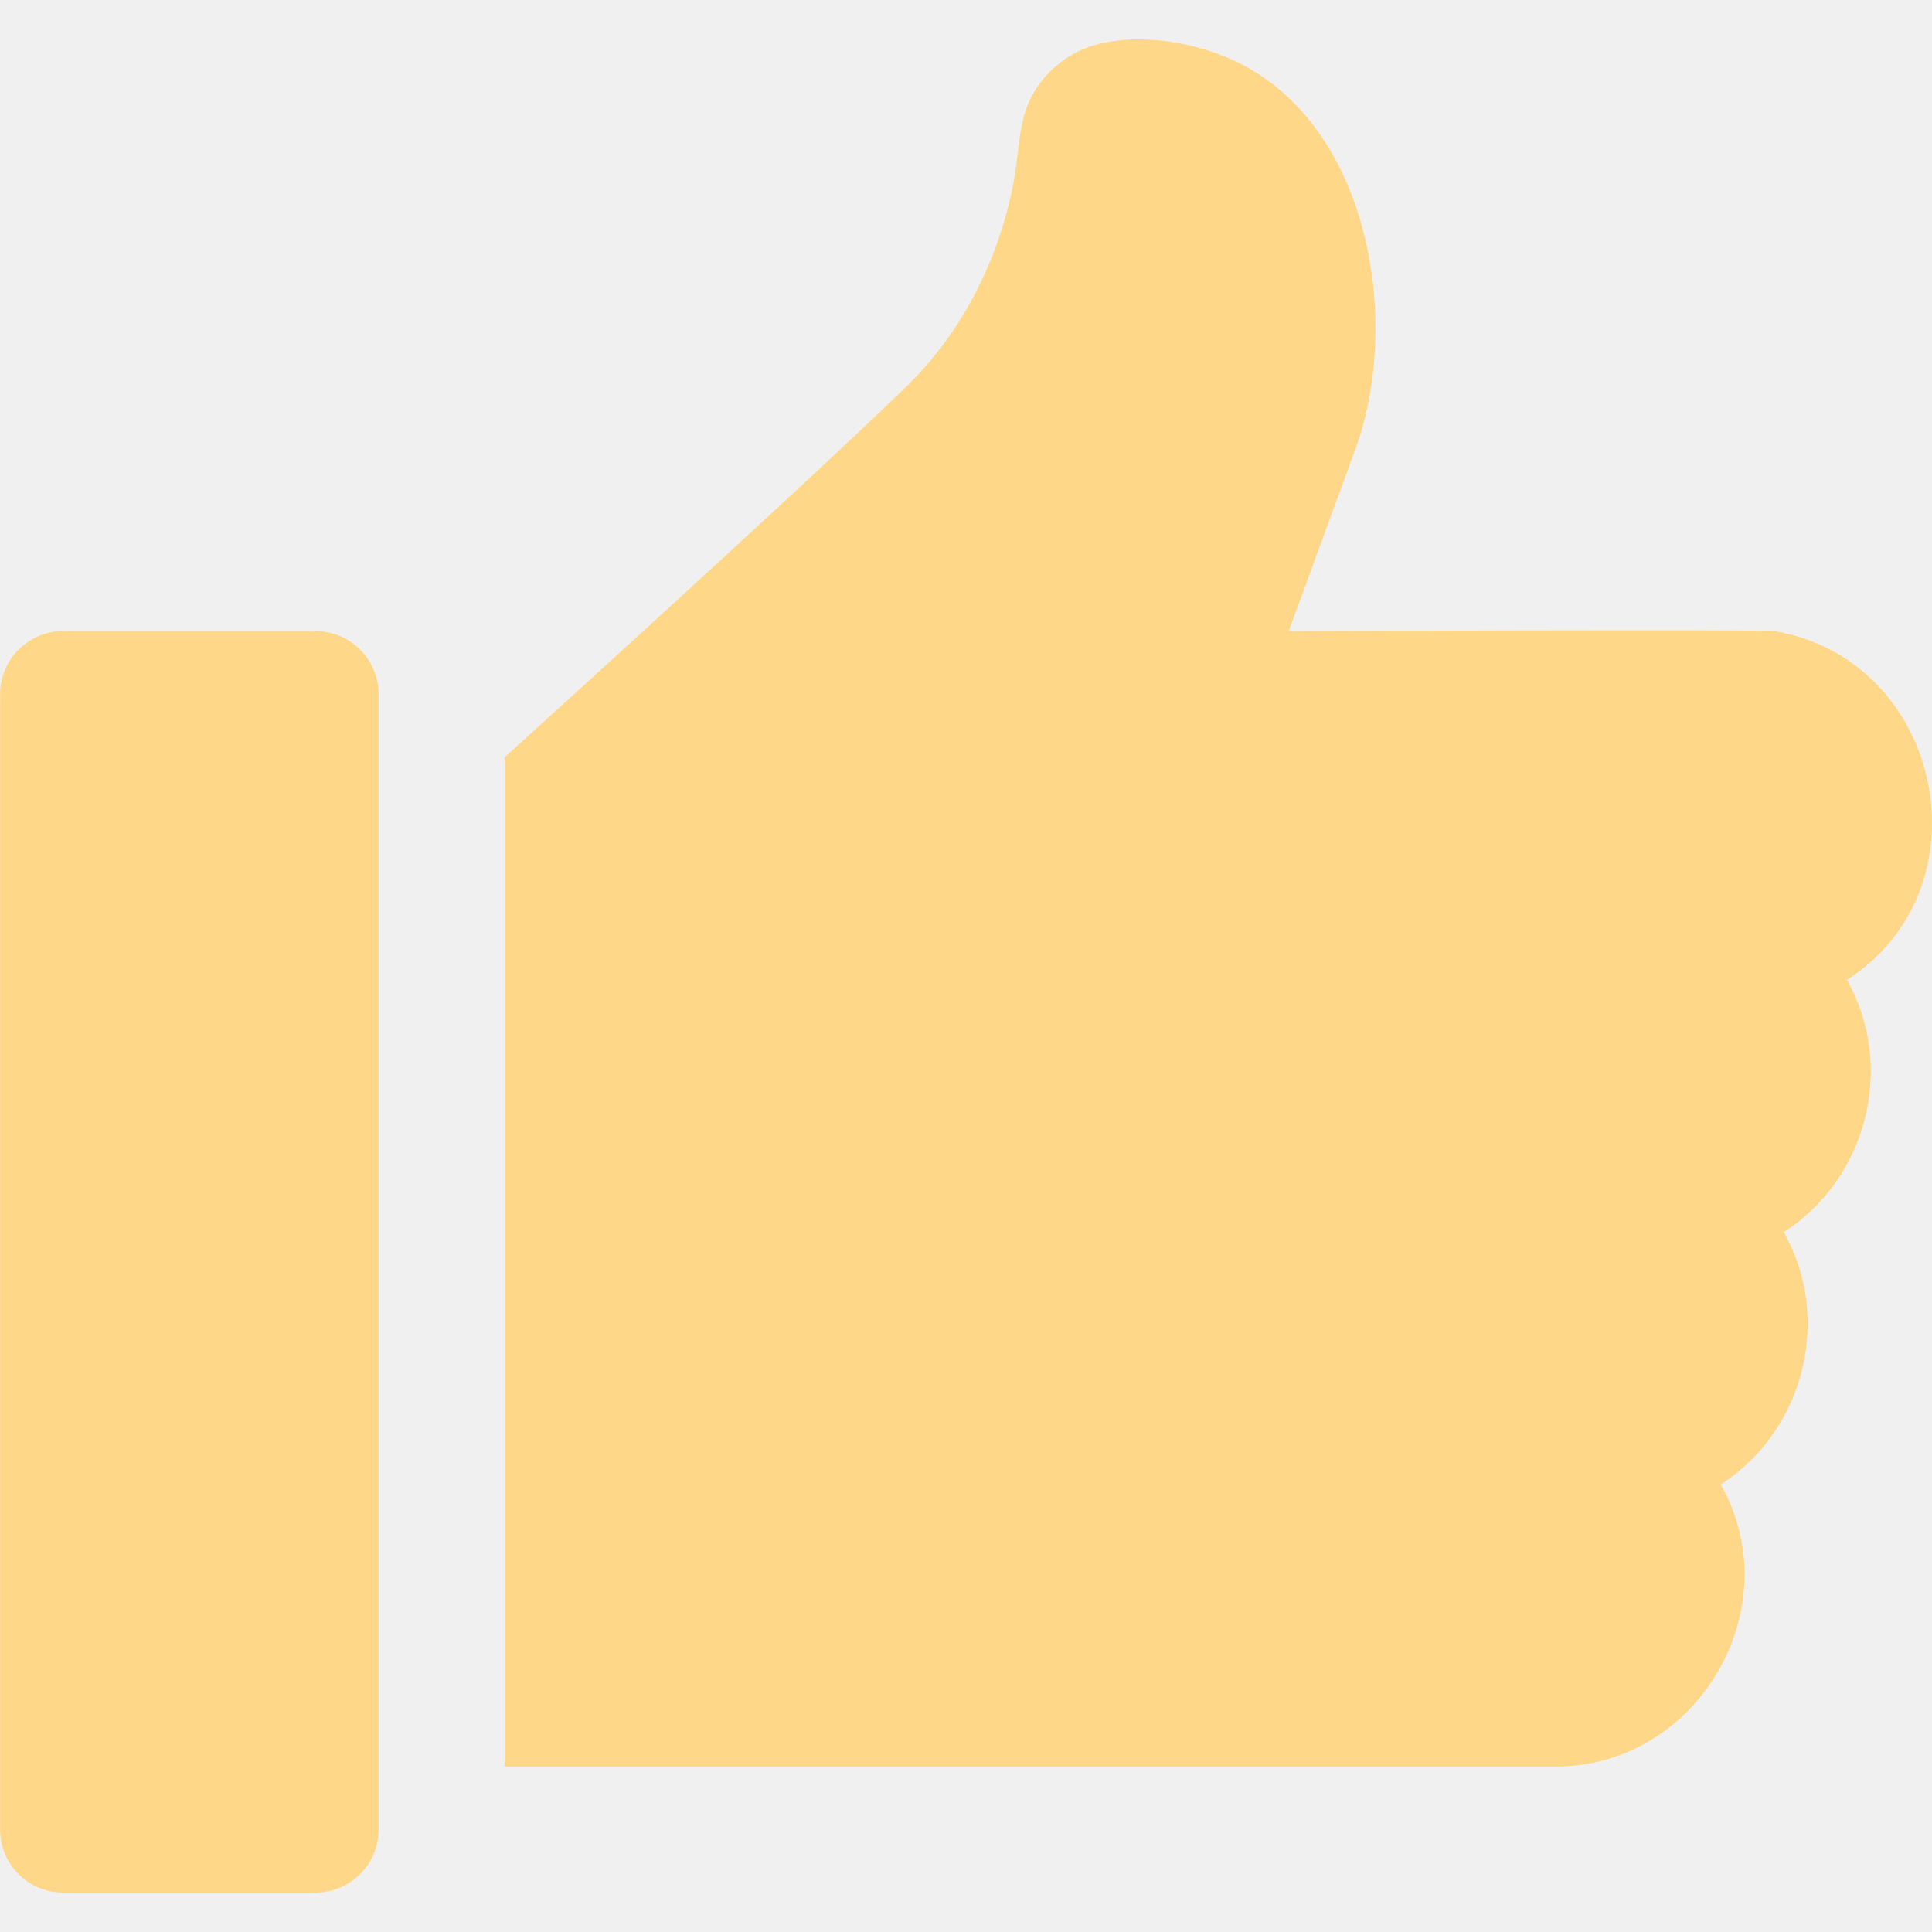
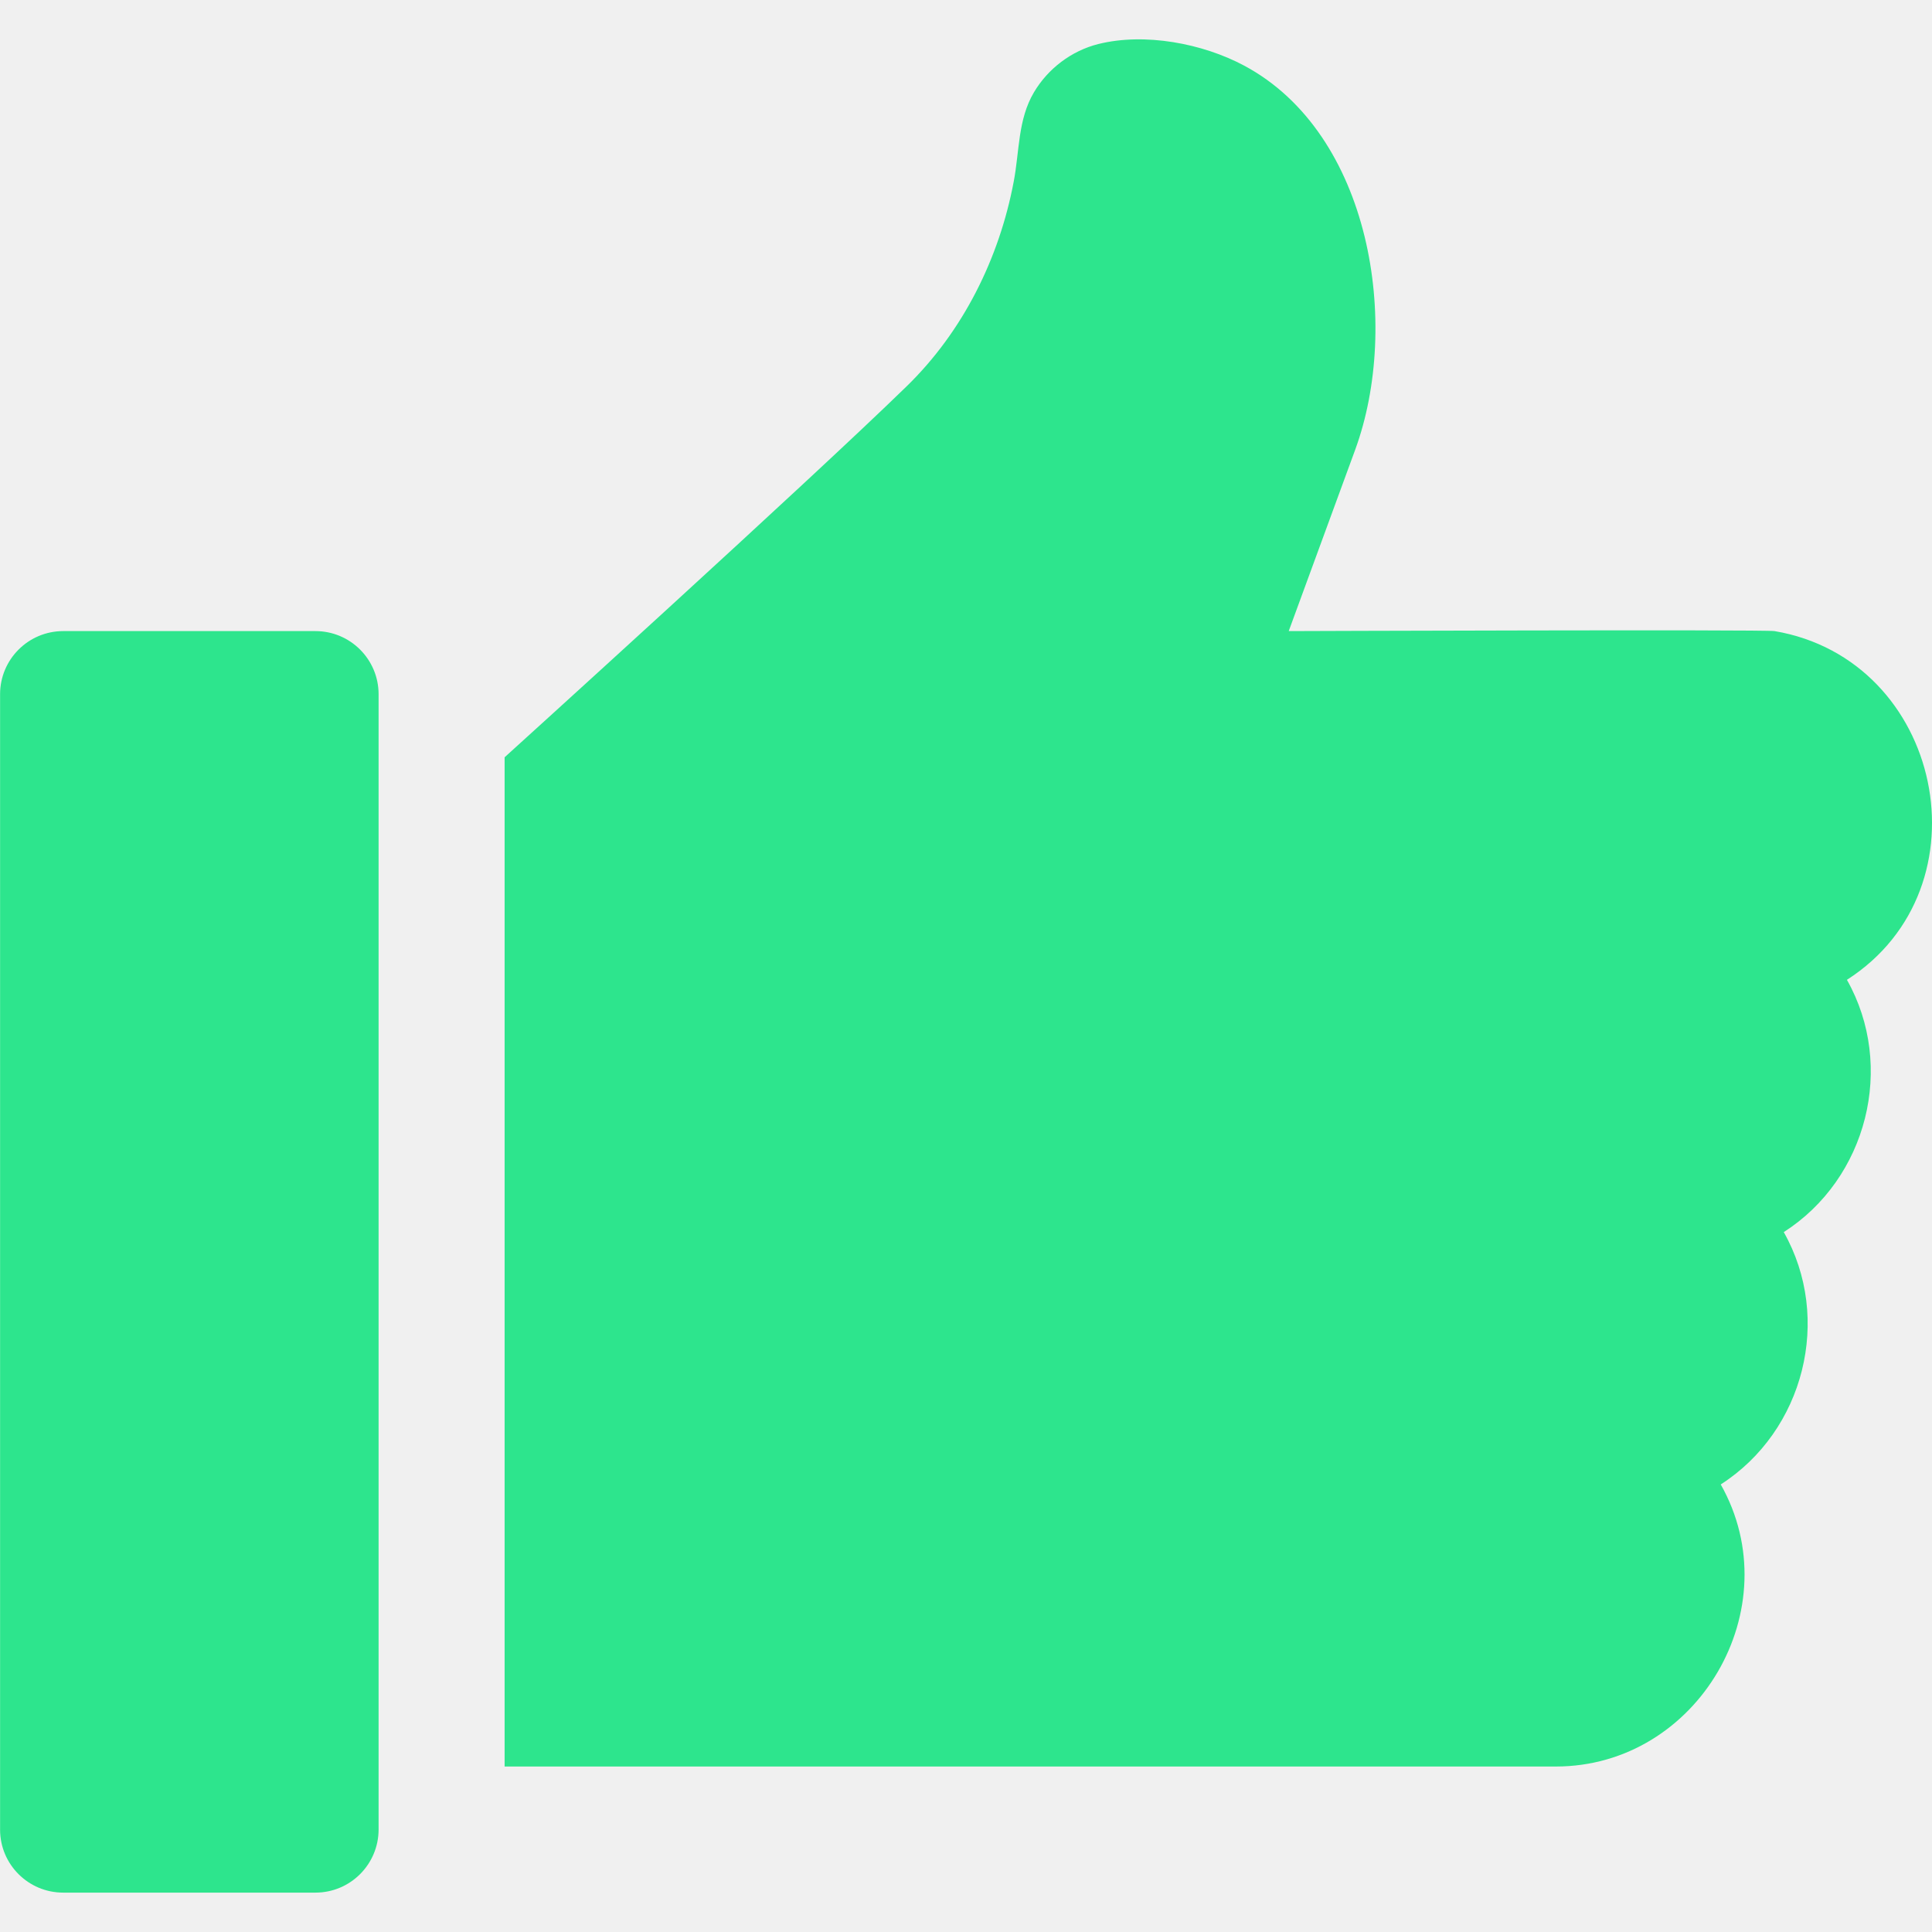
<svg xmlns="http://www.w3.org/2000/svg" width="26" height="26" fill="none" viewBox="0 0 26 26">
-   <g clip-path="url(#ananclip0)" fill="#FFD788">
+   <g clip-path="url(#ananclip0)" fill="#2DE58D">
    <path d="M4.244 8.493H.85a.85.85 0 0 0-.849.85v15.279c0 .468.38.848.849.848h3.395a.85.85 0 0 0 .85-.848V9.342a.85.85 0 0 0-.85-.849zm19.636 0c-.136-.023-6.537 0-6.537 0l.894-2.439c.617-1.684.218-4.256-1.494-5.171-.557-.298-1.336-.447-1.964-.29-.36.091-.676.33-.865.65-.217.366-.194.795-.272 1.202-.195 1.033-.683 2.016-1.44 2.753-1.317 1.285-5.411 4.993-5.411 4.993v13.582h14.147c1.91 0 3.16-2.131 2.219-3.796 1.122-.72 1.506-2.233.848-3.396 1.123-.718 1.507-2.232.85-3.395 1.936-1.24 1.288-4.31-.974-4.693z" />
  </g>
  <defs>
    <clipPath id="ananclip0">
      <path fill="#fff" d="M0 0h26v26H0z" />
    </clipPath>
  </defs>
</svg>
